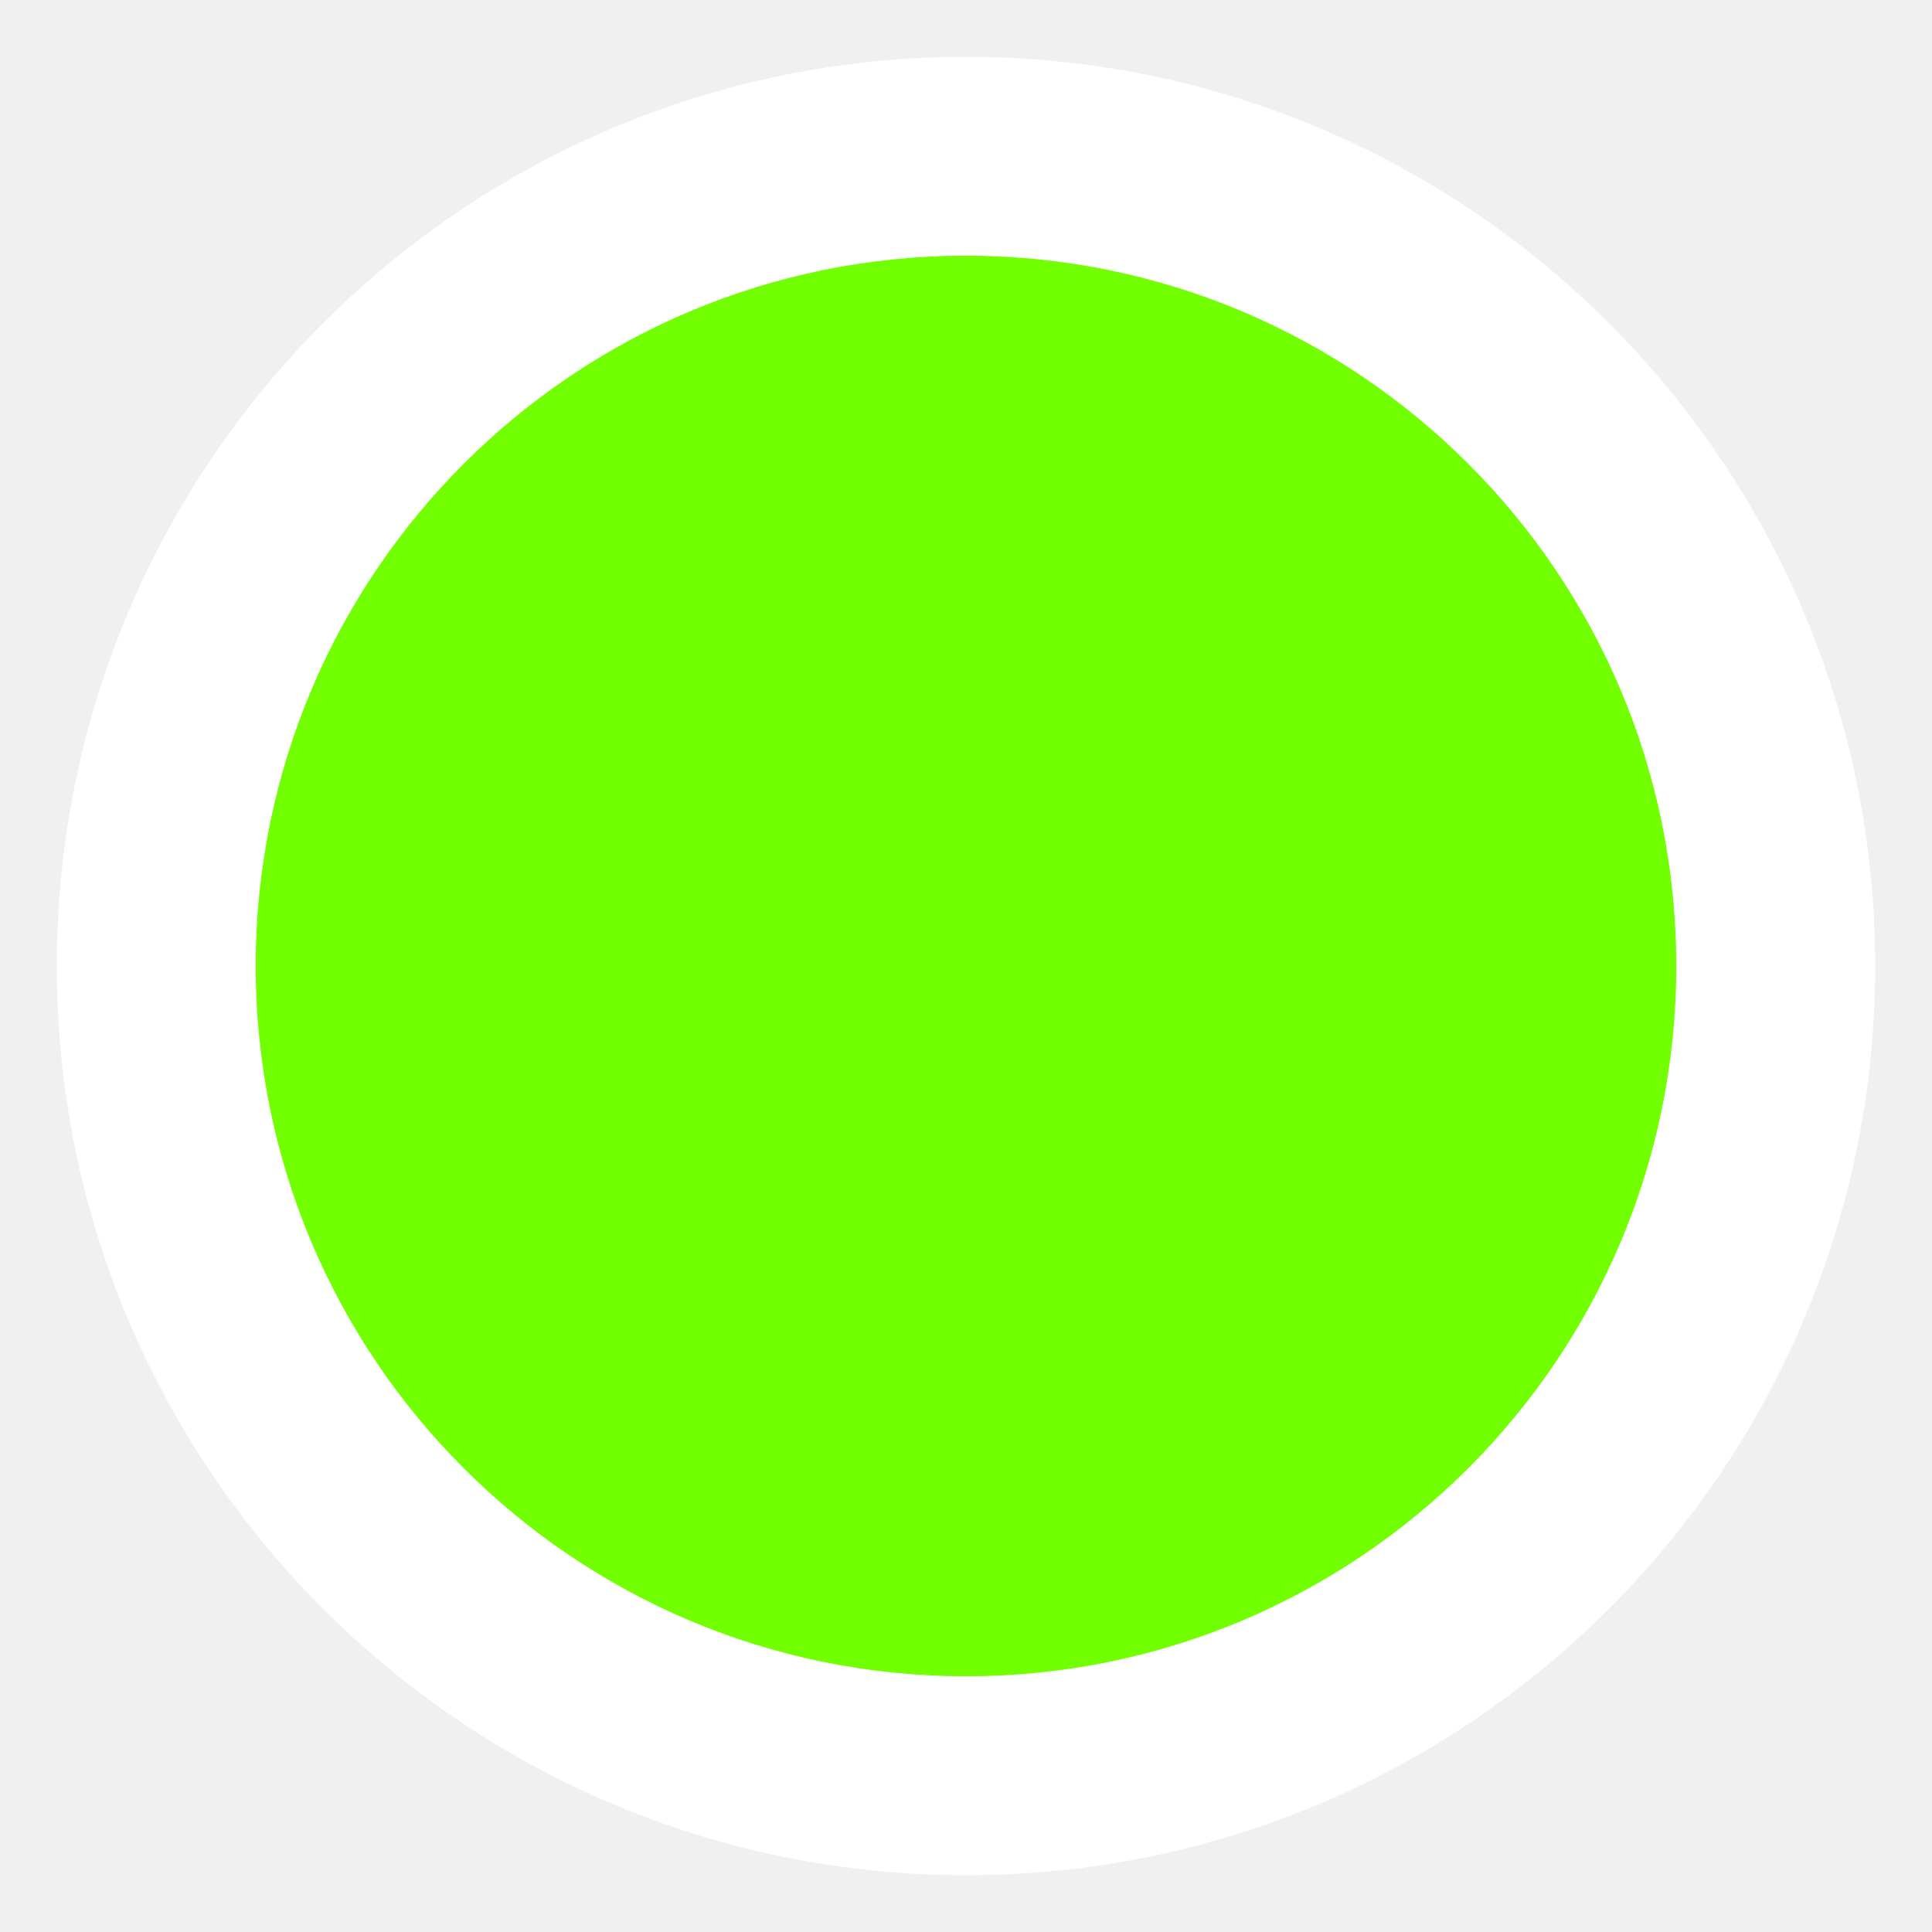
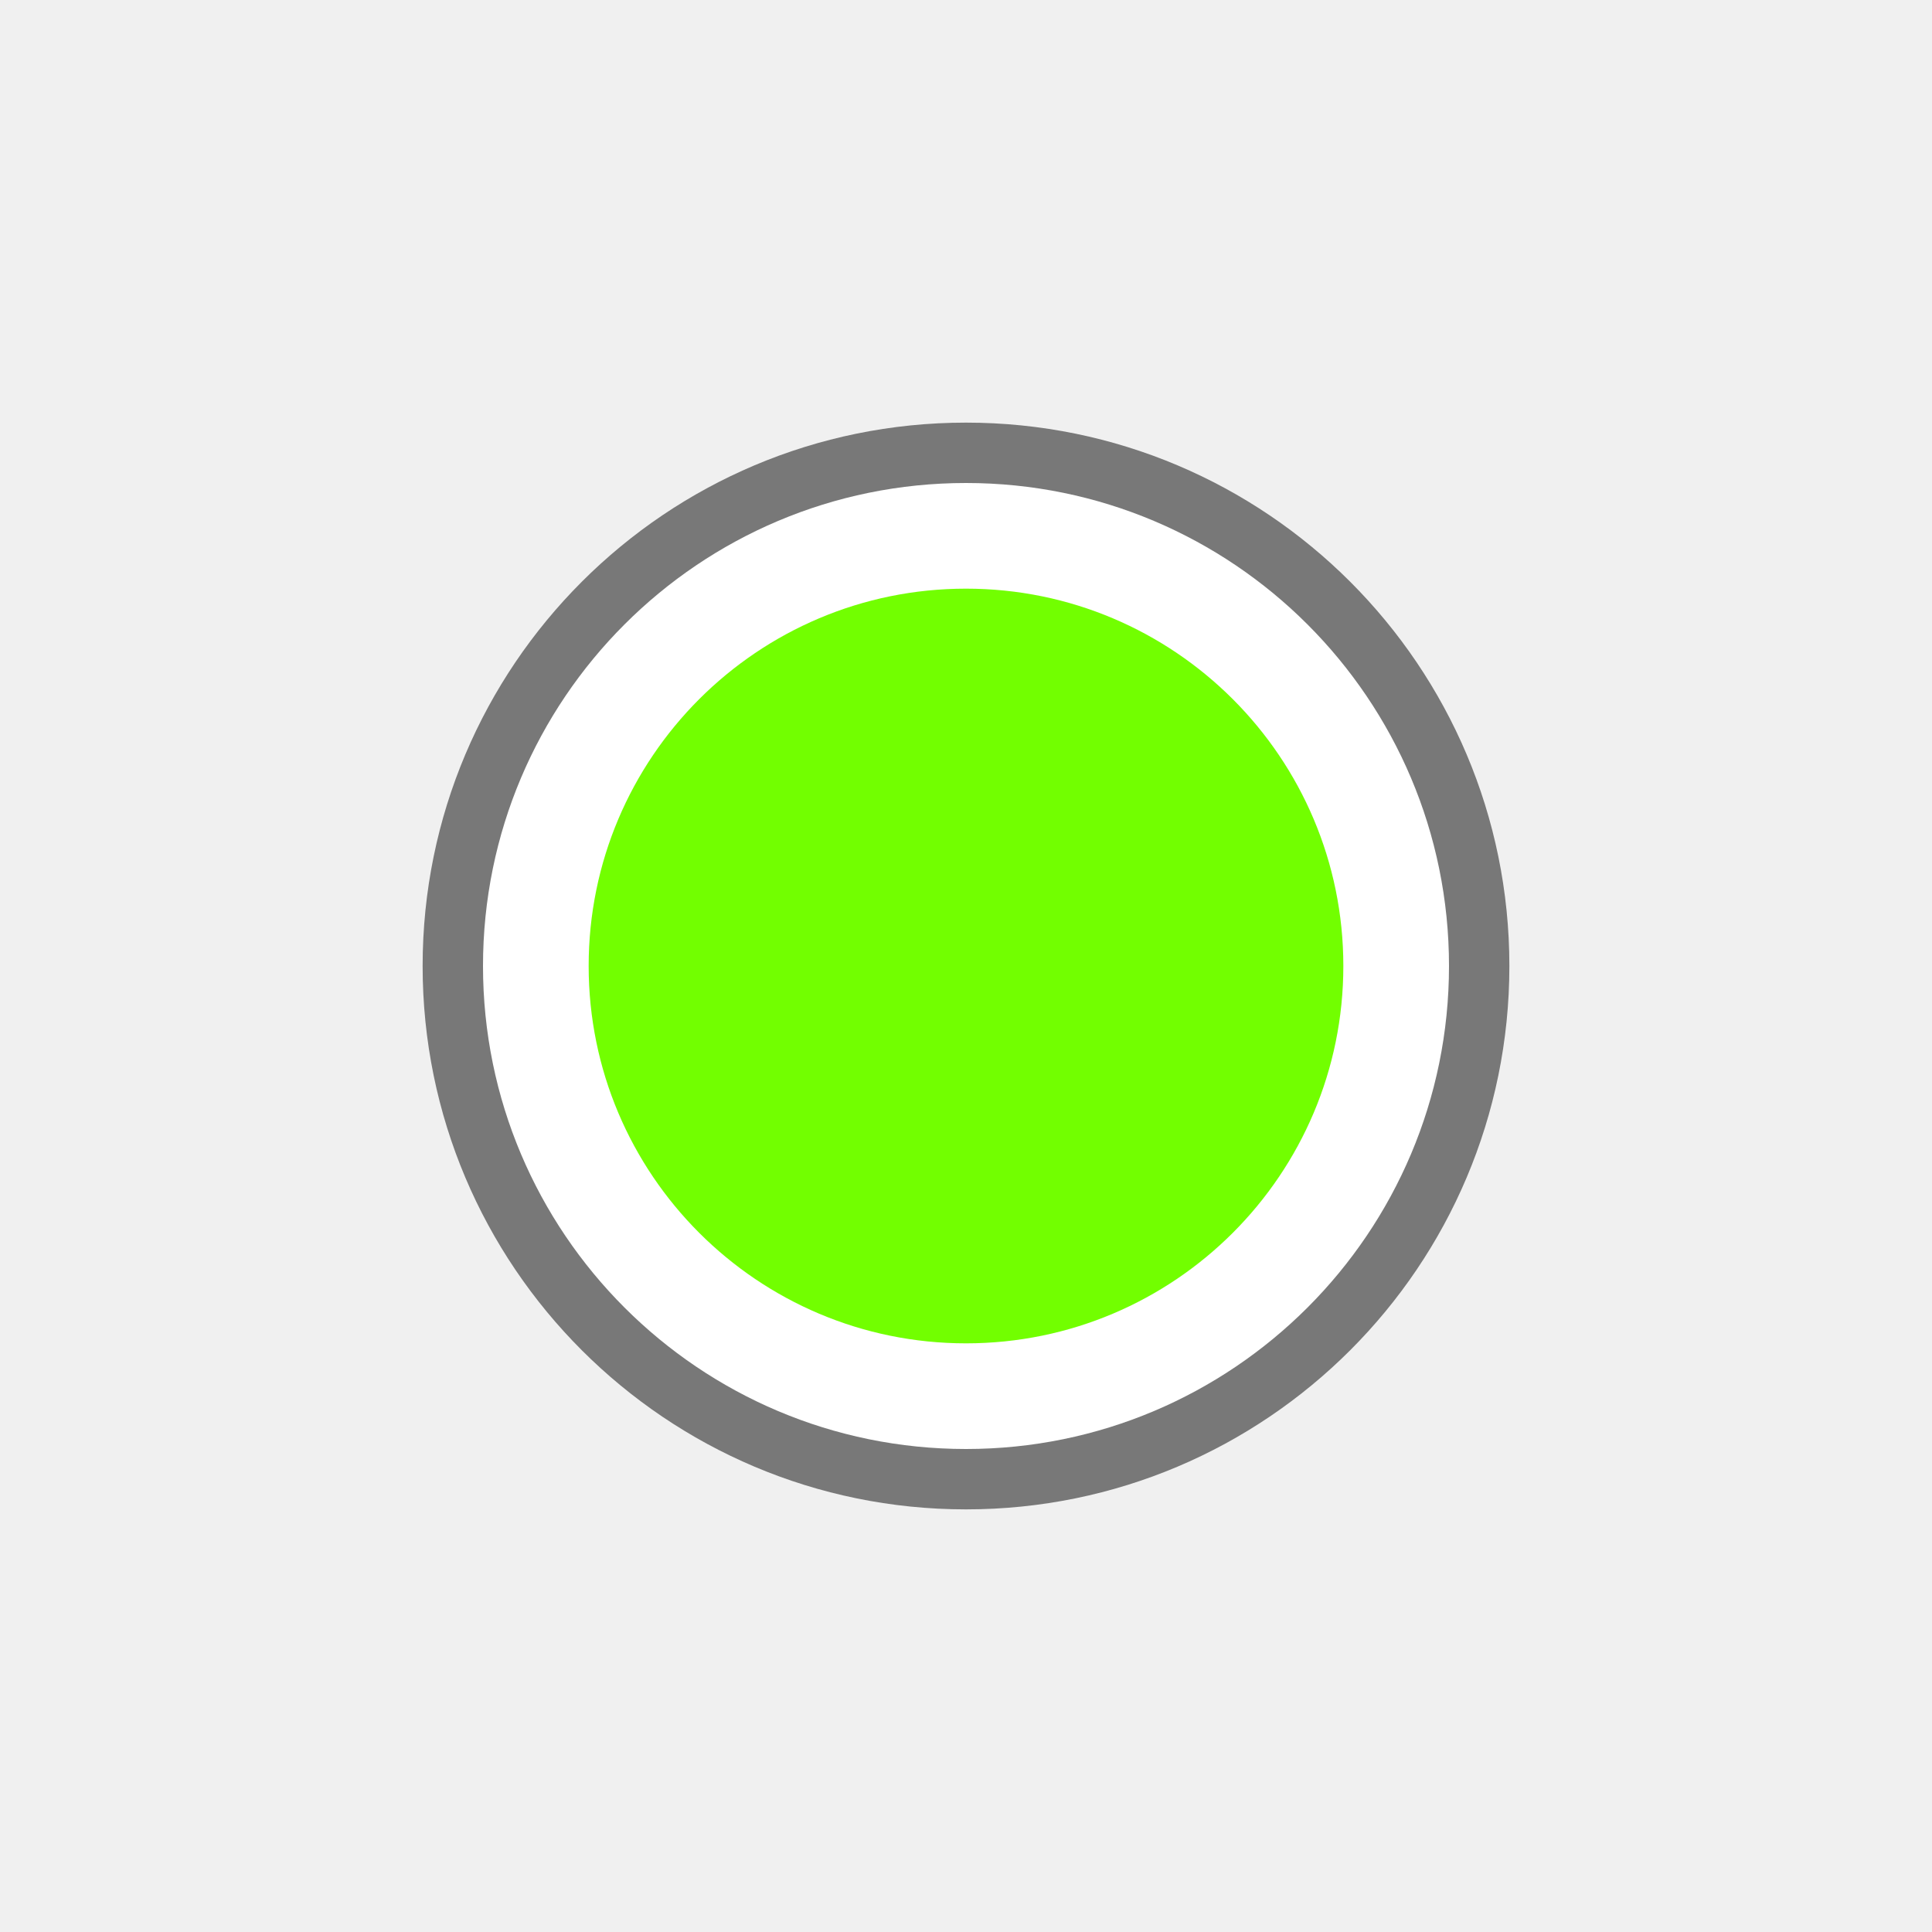
- <svg xmlns="http://www.w3.org/2000/svg" width="272" height="272" viewBox="0 0 272 272" id="svg2" version="1.1">
+ <svg xmlns="http://www.w3.org/2000/svg" width="512" height="512" viewBox="0 0 512 512" id="svg2" version="1.1">
  <defs id="defs4" />
-   <g id="layer2" style="display:inline">
-     <circle style="fill:#ffffff;fill-opacity:1;stroke:none;stroke-opacity:1" id="path4139" cx="136" cy="136" r="128" />
+   <g id="layer2" style="display:inline" transform="translate(0,240)">
+     <circle style="fill:#000000;fill-opacity:0.5;stroke:none;stroke-opacity:1" id="path4139" cx="256" cy="16" r="144" />
+     <circle r="128" cy="16" cx="256" id="circle4146" style="fill:#ffffff;fill-opacity:1;stroke:none;stroke-opacity:1" />
  </g>
-   <g id="layer1" transform="translate(0,-796.3622)">
-     <circle style="fill:#72ff00;fill-opacity:1;stroke:none;stroke-opacity:1" id="path4136" cx="136" cy="932.362" r="100" />
+   <g id="layer1" transform="translate(0,-556.3622)">
+     <circle style="fill:#72ff00;fill-opacity:1;stroke:none;stroke-opacity:1" id="path4136" cx="256" cy="812.362" r="100" />
  </g>
</svg>
